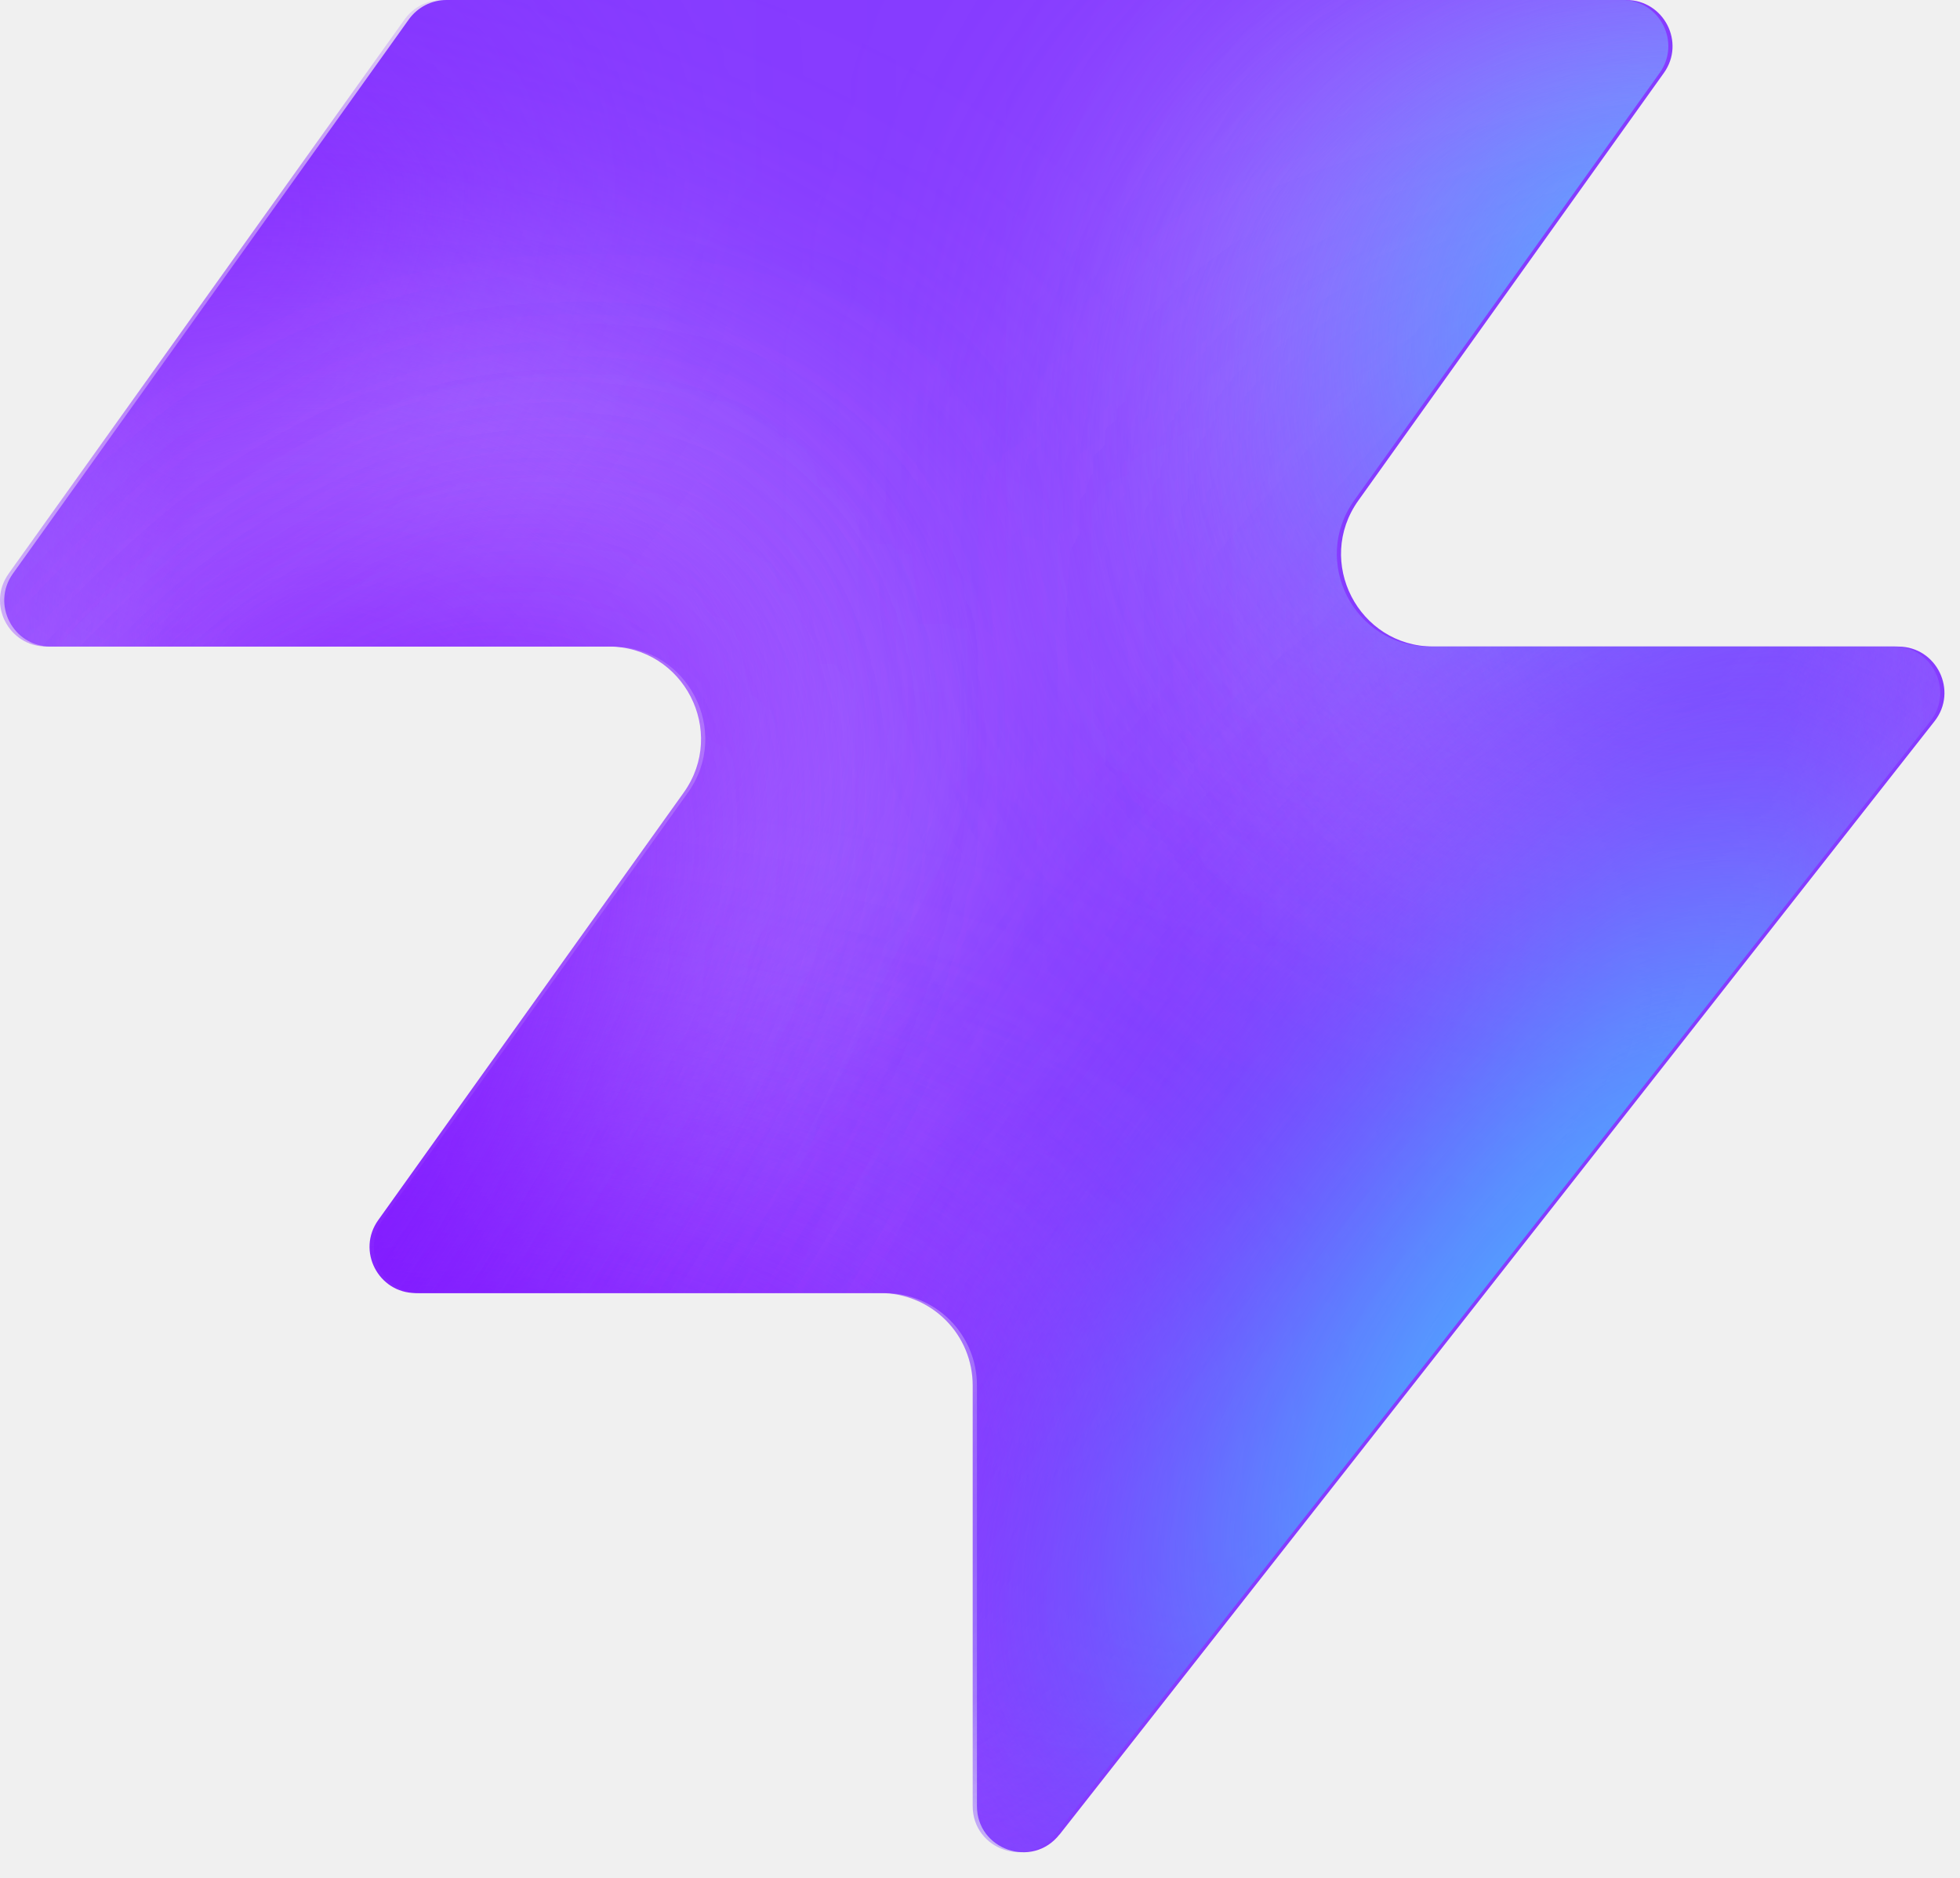
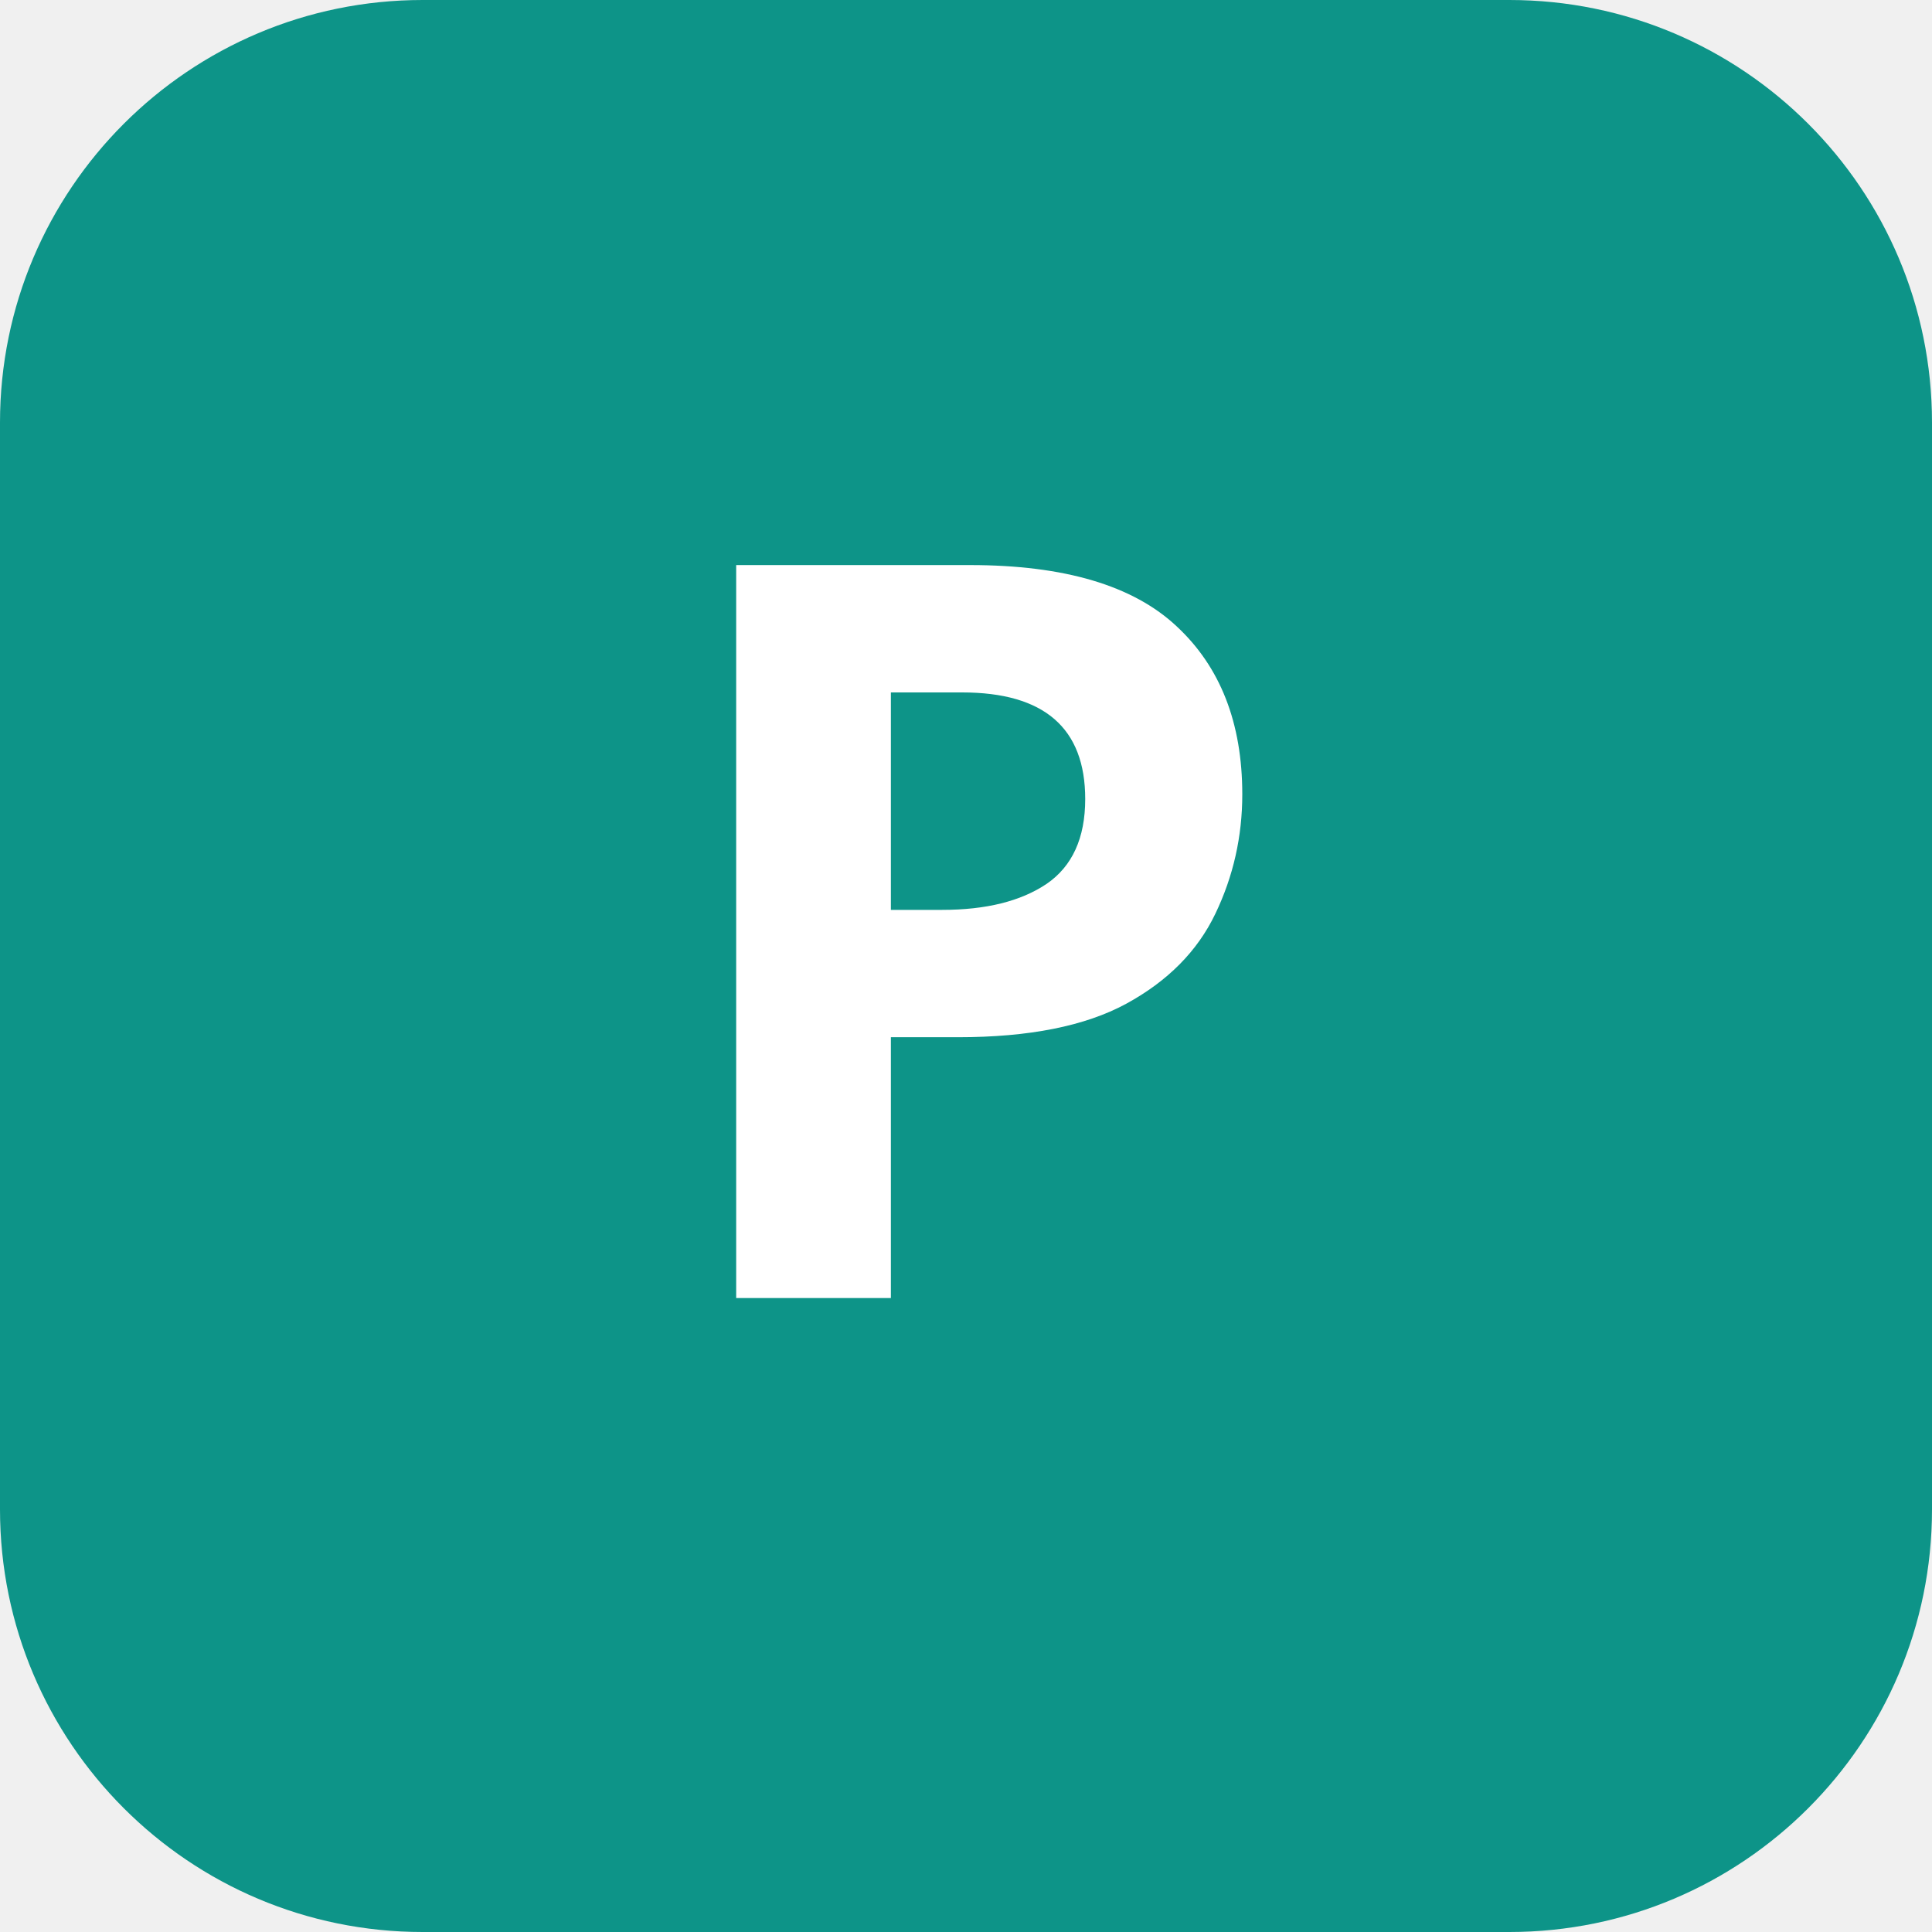
- <svg xmlns="http://www.w3.org/2000/svg" width="48" height="46" fill="none" viewBox="0 0 48 46">
-   <path fill="#863bff" d="M25.946 44.938c-.664.845-2.021.375-2.021-.698V33.937a2.26 2.26 0 0 0-2.262-2.262H10.287c-.92 0-1.456-1.04-.92-1.788l7.48-10.471c1.07-1.497 0-3.578-1.842-3.578H1.237c-.92 0-1.456-1.04-.92-1.788L10.013.474c.214-.297.556-.474.92-.474h28.894c.92 0 1.456 1.04.92 1.788l-7.48 10.471c-1.07 1.498 0 3.579 1.842 3.579h11.377c.943 0 1.473 1.088.89 1.83L25.947 44.94z" style="fill:#863bff;fill:color(display-p3 .525 .23 1);fill-opacity:1" />
-   <mask id="a" width="48" height="46" x="0" y="0" maskUnits="userSpaceOnUse" style="mask-type:alpha">
-     <path fill="#000" d="M25.842 44.938c-.664.844-2.021.375-2.021-.698V33.937a2.26 2.26 0 0 0-2.262-2.262H10.183c-.92 0-1.456-1.04-.92-1.788l7.48-10.471c1.07-1.498 0-3.579-1.842-3.579H1.133c-.92 0-1.456-1.04-.92-1.787L9.91.473c.214-.297.556-.474.92-.474h28.894c.92 0 1.456 1.04.92 1.788l-7.48 10.471c-1.07 1.498 0 3.578 1.842 3.578h11.377c.943 0 1.473 1.088.89 1.832L25.843 44.94z" style="fill:#000;fill-opacity:1" />
-   </mask>
-   <g mask="url(#a)">
-     <g filter="url(#b)">
-       <ellipse cx="5.508" cy="14.704" fill="#ede6ff" rx="5.508" ry="14.704" style="fill:#ede6ff;fill:color(display-p3 .927 .903 1);fill-opacity:1" transform="matrix(.00324 1 1 -.00324 -4.47 31.516)" />
-     </g>
-     <g filter="url(#c)">
-       <ellipse cx="10.399" cy="29.851" fill="#ede6ff" rx="10.399" ry="29.851" style="fill:#ede6ff;fill:color(display-p3 .927 .903 1);fill-opacity:1" transform="matrix(.00324 1 1 -.00324 -39.328 7.883)" />
-     </g>
-     <g filter="url(#d)">
-       <ellipse cx="5.508" cy="30.487" fill="#7e14ff" rx="5.508" ry="30.487" style="fill:#7e14ff;fill:color(display-p3 .492 .077 1);fill-opacity:1" transform="rotate(89.814 -25.913 -14.639)scale(1 -1)" />
-     </g>
-     <g filter="url(#e)">
-       <ellipse cx="5.508" cy="30.599" fill="#7e14ff" rx="5.508" ry="30.599" style="fill:#7e14ff;fill:color(display-p3 .492 .077 1);fill-opacity:1" transform="rotate(89.814 -32.644 -3.334)scale(1 -1)" />
-     </g>
-     <g filter="url(#f)">
-       <ellipse cx="5.508" cy="30.599" fill="#7e14ff" rx="5.508" ry="30.599" style="fill:#7e14ff;fill:color(display-p3 .492 .077 1);fill-opacity:1" transform="matrix(.00324 1 1 -.00324 -34.34 30.47)" />
-     </g>
-     <g filter="url(#g)">
-       <ellipse cx="14.072" cy="22.078" fill="#ede6ff" rx="14.072" ry="22.078" style="fill:#ede6ff;fill:color(display-p3 .927 .903 1);fill-opacity:1" transform="rotate(93.35 24.506 48.493)scale(-1 1)" />
-     </g>
-     <g filter="url(#h)">
-       <ellipse cx="3.47" cy="21.501" fill="#7e14ff" rx="3.47" ry="21.501" style="fill:#7e14ff;fill:color(display-p3 .492 .077 1);fill-opacity:1" transform="rotate(89.009 28.708 47.59)scale(-1 1)" />
-     </g>
-     <g filter="url(#i)">
-       <ellipse cx="3.47" cy="21.501" fill="#7e14ff" rx="3.47" ry="21.501" style="fill:#7e14ff;fill:color(display-p3 .492 .077 1);fill-opacity:1" transform="rotate(89.009 28.708 47.59)scale(-1 1)" />
-     </g>
-     <g filter="url(#j)">
-       <ellipse cx=".387" cy="8.972" fill="#7e14ff" rx="4.407" ry="29.108" style="fill:#7e14ff;fill:color(display-p3 .492 .077 1);fill-opacity:1" transform="rotate(39.51 .387 8.972)" />
-     </g>
-     <g filter="url(#k)">
-       <ellipse cx="47.523" cy="-6.092" fill="#7e14ff" rx="4.407" ry="29.108" style="fill:#7e14ff;fill:color(display-p3 .492 .077 1);fill-opacity:1" transform="rotate(37.892 47.523 -6.092)" />
-     </g>
-     <g filter="url(#l)">
-       <ellipse cx="41.412" cy="6.333" fill="#47bfff" rx="5.971" ry="9.665" style="fill:#47bfff;fill:color(display-p3 .28 .748 1);fill-opacity:1" transform="rotate(37.892 41.412 6.333)" />
-     </g>
-     <g filter="url(#m)">
-       <ellipse cx="-1.879" cy="38.332" fill="#7e14ff" rx="4.407" ry="29.108" style="fill:#7e14ff;fill:color(display-p3 .492 .077 1);fill-opacity:1" transform="rotate(37.892 -1.88 38.332)" />
-     </g>
-     <g filter="url(#n)">
-       <ellipse cx="-1.879" cy="38.332" fill="#7e14ff" rx="4.407" ry="29.108" style="fill:#7e14ff;fill:color(display-p3 .492 .077 1);fill-opacity:1" transform="rotate(37.892 -1.88 38.332)" />
-     </g>
-     <g filter="url(#o)">
-       <ellipse cx="35.651" cy="29.907" fill="#7e14ff" rx="4.407" ry="29.108" style="fill:#7e14ff;fill:color(display-p3 .492 .077 1);fill-opacity:1" transform="rotate(37.892 35.651 29.907)" />
-     </g>
-     <g filter="url(#p)">
-       <ellipse cx="38.418" cy="32.4" fill="#47bfff" rx="5.971" ry="15.297" style="fill:#47bfff;fill:color(display-p3 .28 .748 1);fill-opacity:1" transform="rotate(37.892 38.418 32.4)" />
-     </g>
-   </g>
-   <defs>
-     <filter id="b" width="60.045" height="41.654" x="-19.77" y="16.149" color-interpolation-filters="sRGB" filterUnits="userSpaceOnUse">
-       <feFlood flood-opacity="0" result="BackgroundImageFix" />
-       <feBlend in="SourceGraphic" in2="BackgroundImageFix" result="shape" />
-       <feGaussianBlur result="effect1_foregroundBlur_2002_17158" stdDeviation="7.659" />
-     </filter>
-     <filter id="c" width="90.34" height="51.437" x="-54.613" y="-7.533" color-interpolation-filters="sRGB" filterUnits="userSpaceOnUse">
-       <feFlood flood-opacity="0" result="BackgroundImageFix" />
-       <feBlend in="SourceGraphic" in2="BackgroundImageFix" result="shape" />
-       <feGaussianBlur result="effect1_foregroundBlur_2002_17158" stdDeviation="7.659" />
-     </filter>
-     <filter id="d" width="79.355" height="29.4" x="-49.64" y="2.03" color-interpolation-filters="sRGB" filterUnits="userSpaceOnUse">
-       <feFlood flood-opacity="0" result="BackgroundImageFix" />
-       <feBlend in="SourceGraphic" in2="BackgroundImageFix" result="shape" />
-       <feGaussianBlur result="effect1_foregroundBlur_2002_17158" stdDeviation="4.596" />
-     </filter>
-     <filter id="e" width="79.579" height="29.4" x="-45.045" y="20.029" color-interpolation-filters="sRGB" filterUnits="userSpaceOnUse">
-       <feFlood flood-opacity="0" result="BackgroundImageFix" />
-       <feBlend in="SourceGraphic" in2="BackgroundImageFix" result="shape" />
-       <feGaussianBlur result="effect1_foregroundBlur_2002_17158" stdDeviation="4.596" />
-     </filter>
-     <filter id="f" width="79.579" height="29.4" x="-43.513" y="21.178" color-interpolation-filters="sRGB" filterUnits="userSpaceOnUse">
-       <feFlood flood-opacity="0" result="BackgroundImageFix" />
-       <feBlend in="SourceGraphic" in2="BackgroundImageFix" result="shape" />
-       <feGaussianBlur result="effect1_foregroundBlur_2002_17158" stdDeviation="4.596" />
-     </filter>
-     <filter id="g" width="74.749" height="58.852" x="15.756" y="-17.901" color-interpolation-filters="sRGB" filterUnits="userSpaceOnUse">
-       <feFlood flood-opacity="0" result="BackgroundImageFix" />
-       <feBlend in="SourceGraphic" in2="BackgroundImageFix" result="shape" />
-       <feGaussianBlur result="effect1_foregroundBlur_2002_17158" stdDeviation="7.659" />
-     </filter>
-     <filter id="h" width="61.377" height="25.362" x="23.548" y="2.284" color-interpolation-filters="sRGB" filterUnits="userSpaceOnUse">
-       <feFlood flood-opacity="0" result="BackgroundImageFix" />
-       <feBlend in="SourceGraphic" in2="BackgroundImageFix" result="shape" />
-       <feGaussianBlur result="effect1_foregroundBlur_2002_17158" stdDeviation="4.596" />
-     </filter>
-     <filter id="i" width="61.377" height="25.362" x="23.548" y="2.284" color-interpolation-filters="sRGB" filterUnits="userSpaceOnUse">
-       <feFlood flood-opacity="0" result="BackgroundImageFix" />
-       <feBlend in="SourceGraphic" in2="BackgroundImageFix" result="shape" />
-       <feGaussianBlur result="effect1_foregroundBlur_2002_17158" stdDeviation="4.596" />
-     </filter>
-     <filter id="j" width="56.045" height="63.649" x="-27.636" y="-22.853" color-interpolation-filters="sRGB" filterUnits="userSpaceOnUse">
-       <feFlood flood-opacity="0" result="BackgroundImageFix" />
-       <feBlend in="SourceGraphic" in2="BackgroundImageFix" result="shape" />
-       <feGaussianBlur result="effect1_foregroundBlur_2002_17158" stdDeviation="4.596" />
-     </filter>
-     <filter id="k" width="54.814" height="64.646" x="20.116" y="-38.415" color-interpolation-filters="sRGB" filterUnits="userSpaceOnUse">
-       <feFlood flood-opacity="0" result="BackgroundImageFix" />
-       <feBlend in="SourceGraphic" in2="BackgroundImageFix" result="shape" />
-       <feGaussianBlur result="effect1_foregroundBlur_2002_17158" stdDeviation="4.596" />
-     </filter>
-     <filter id="l" width="33.541" height="35.313" x="24.641" y="-11.323" color-interpolation-filters="sRGB" filterUnits="userSpaceOnUse">
-       <feFlood flood-opacity="0" result="BackgroundImageFix" />
-       <feBlend in="SourceGraphic" in2="BackgroundImageFix" result="shape" />
-       <feGaussianBlur result="effect1_foregroundBlur_2002_17158" stdDeviation="4.596" />
-     </filter>
-     <filter id="m" width="54.814" height="64.646" x="-29.286" y="6.009" color-interpolation-filters="sRGB" filterUnits="userSpaceOnUse">
-       <feFlood flood-opacity="0" result="BackgroundImageFix" />
-       <feBlend in="SourceGraphic" in2="BackgroundImageFix" result="shape" />
-       <feGaussianBlur result="effect1_foregroundBlur_2002_17158" stdDeviation="4.596" />
-     </filter>
-     <filter id="n" width="54.814" height="64.646" x="-29.286" y="6.009" color-interpolation-filters="sRGB" filterUnits="userSpaceOnUse">
-       <feFlood flood-opacity="0" result="BackgroundImageFix" />
-       <feBlend in="SourceGraphic" in2="BackgroundImageFix" result="shape" />
-       <feGaussianBlur result="effect1_foregroundBlur_2002_17158" stdDeviation="4.596" />
-     </filter>
-     <filter id="o" width="54.814" height="64.646" x="8.244" y="-2.416" color-interpolation-filters="sRGB" filterUnits="userSpaceOnUse">
-       <feFlood flood-opacity="0" result="BackgroundImageFix" />
-       <feBlend in="SourceGraphic" in2="BackgroundImageFix" result="shape" />
-       <feGaussianBlur result="effect1_foregroundBlur_2002_17158" stdDeviation="4.596" />
-     </filter>
-     <filter id="p" width="39.409" height="43.623" x="18.713" y="10.588" color-interpolation-filters="sRGB" filterUnits="userSpaceOnUse">
-       <feFlood flood-opacity="0" result="BackgroundImageFix" />
-       <feBlend in="SourceGraphic" in2="BackgroundImageFix" result="shape" />
-       <feGaussianBlur result="effect1_foregroundBlur_2002_17158" stdDeviation="4.596" />
-     </filter>
-   </defs>
+ <svg xmlns="http://www.w3.org/2000/svg" viewBox="0 0 64 64" role="img" aria-label="Parking SaaS">
+   <rect width="64" height="64" rx="14" fill="#0d9488" />
+   <text x="32" y="43" text-anchor="middle" font-family="system-ui,Segoe UI,sans-serif" font-size="34" font-weight="700" fill="#ffffff">P</text>
</svg>
